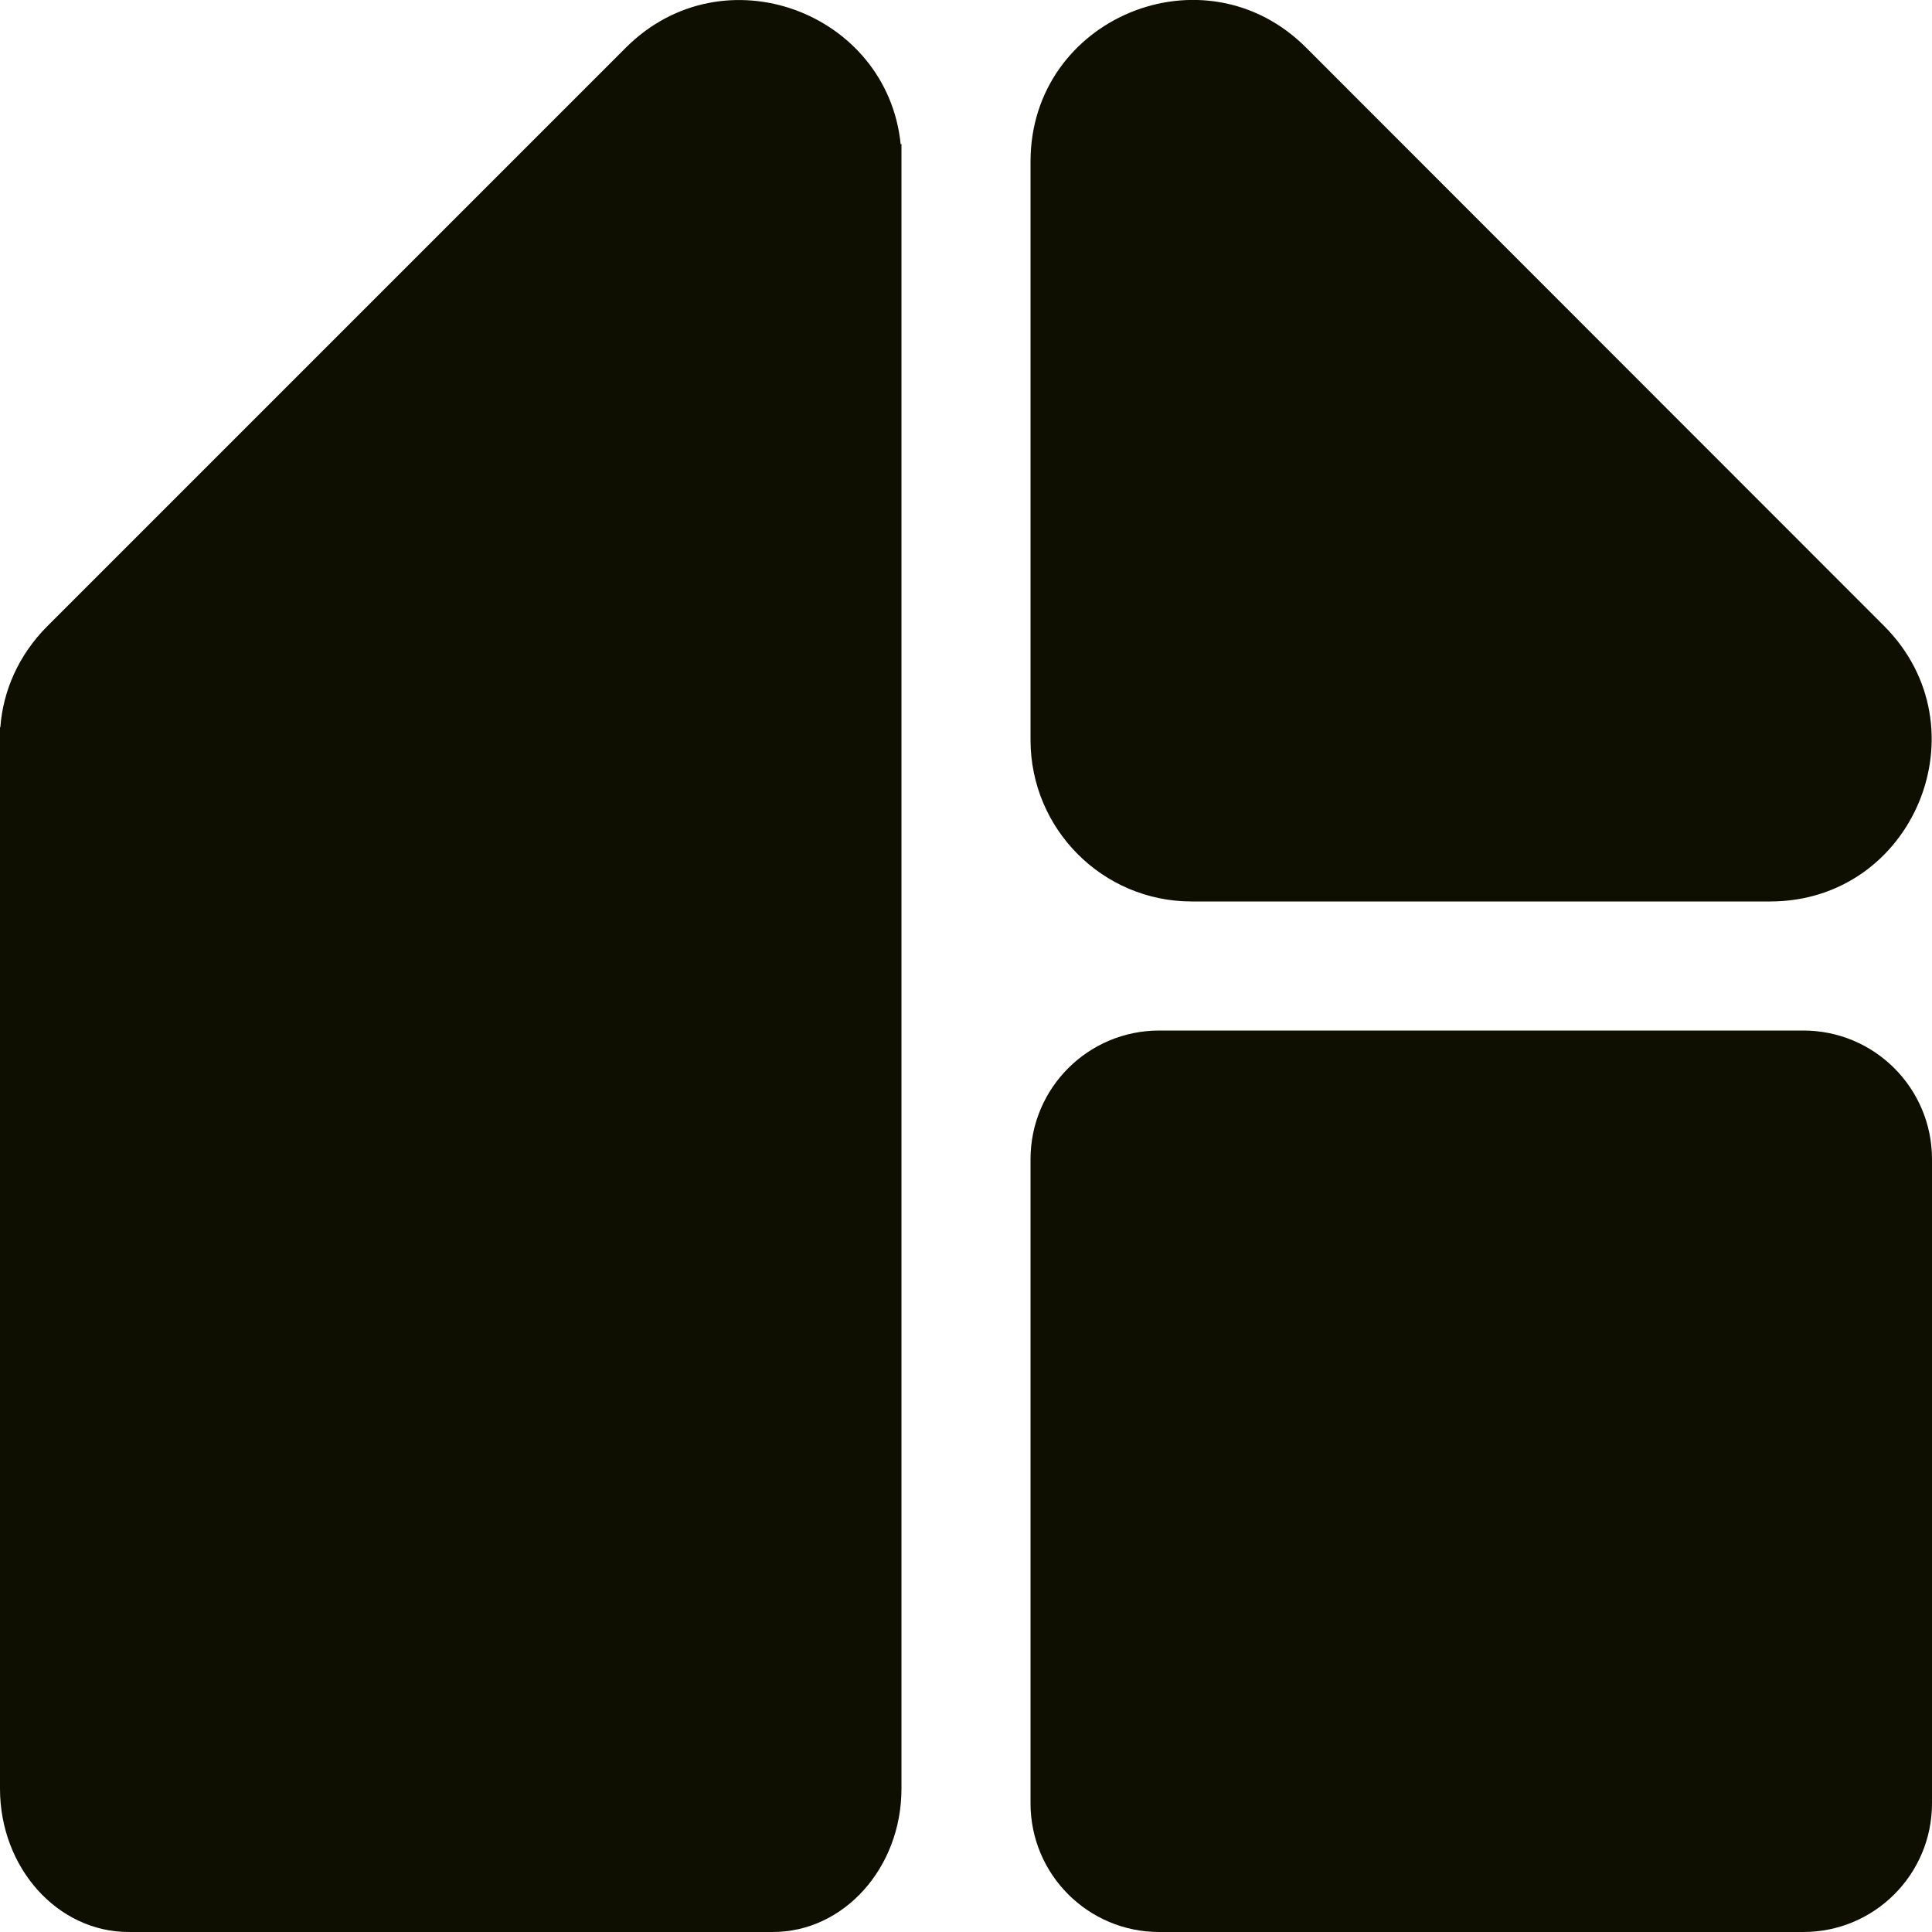
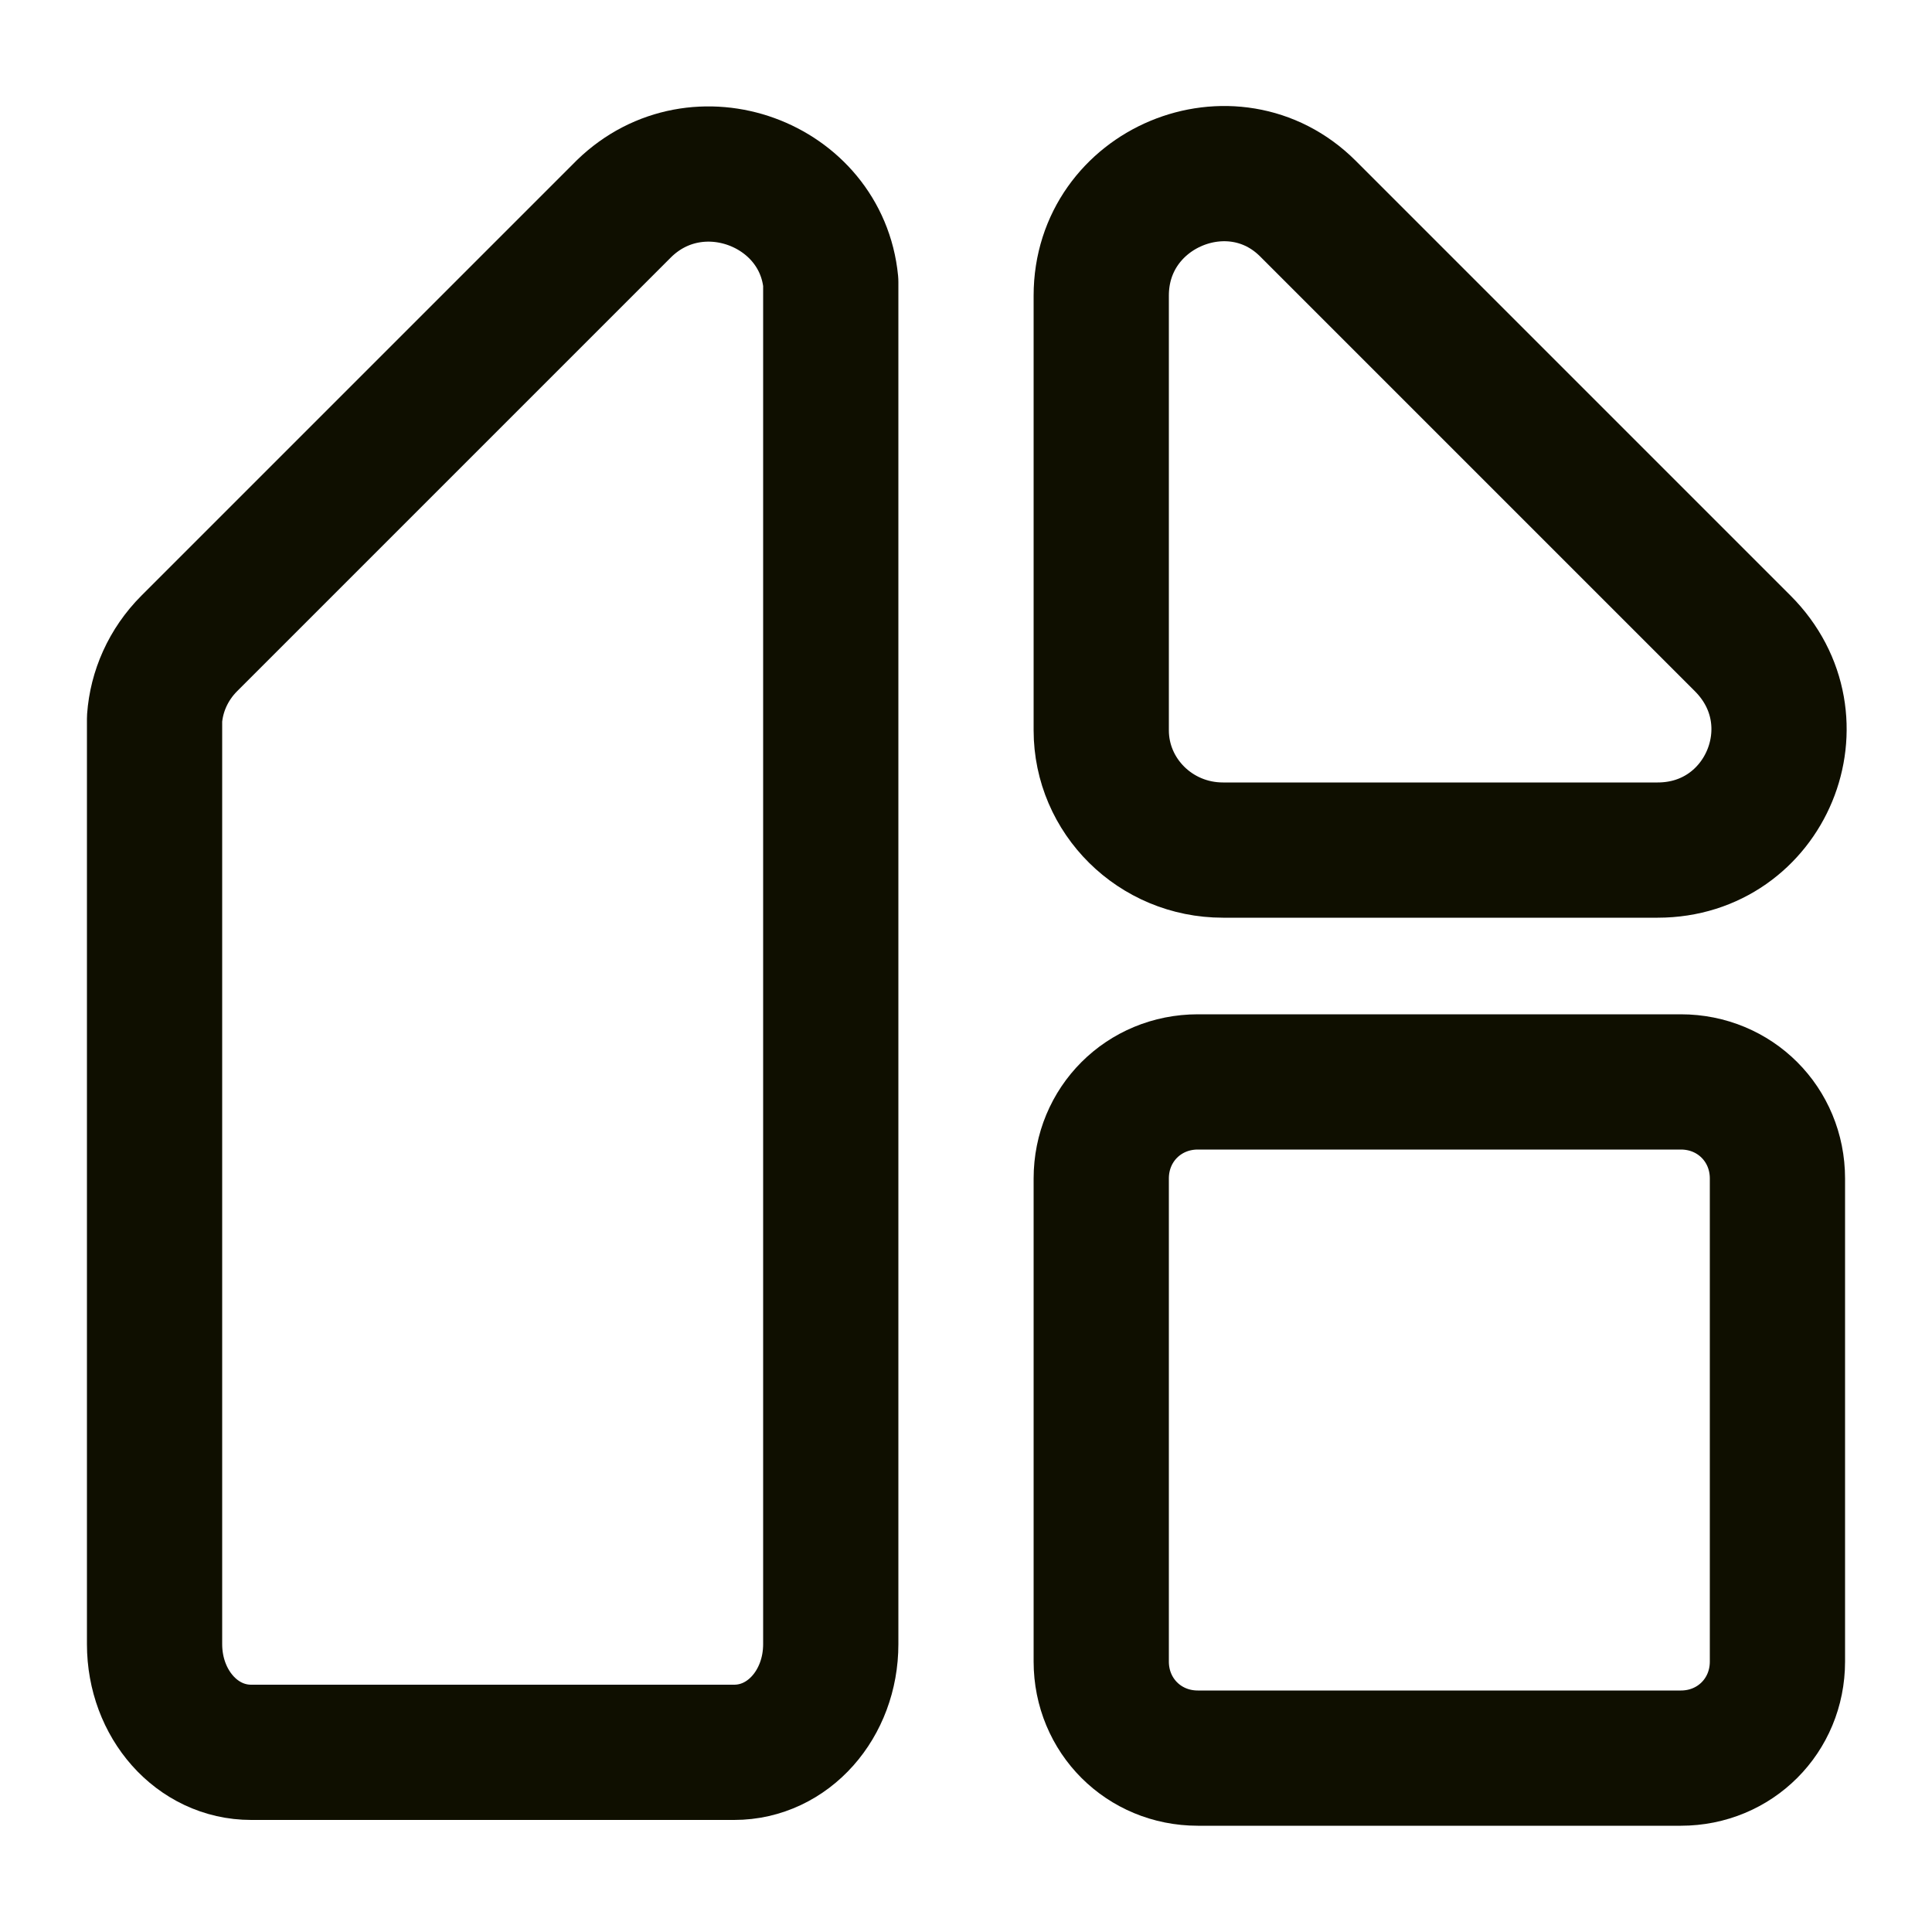
- <svg xmlns="http://www.w3.org/2000/svg" version="1.1" id="Livello_1" x="0px" y="0px" viewBox="0 0 500 500" style="enable-background:new 0 0 500 500;" xml:space="preserve">
+ <svg xmlns="http://www.w3.org/2000/svg" version="1.1" id="Livello_1" x="0px" y="0px" viewBox="0 0 100 100" style="enable-background:new 0 0 100 100;" xml:space="preserve">
+   <style type="text/css">
+ 	.st0{fill:none;stroke:#0F0F00;stroke-width:7;stroke-linecap:round;stroke-linejoin:round;stroke-miterlimit:10;}
+ </style>
  <g>
-     <path style="fill:#0F0F00;" d="M466.7,266.7H300c-18.4,0-33.3,14.9-33.3,33.3v166.7c0,18.4,14.9,33.3,33.3,33.3h166.7   c18.4,0,33.3-14.9,33.3-33.3V300C500,281.6,485.1,266.7,466.7,266.7z" />
-     <path style="fill:#0F0F00;" d="M308.4,233.3h149.7c37.2,0,55.8-45,29.5-71.3L338,12.3c-26.3-26.3-71.3-7.7-71.3,29.5v149.7   C266.7,214.6,285.4,233.3,308.4,233.3z" />
-     <path style="fill:#0F0F00;" d="M162,12.3L12.3,162c-7.6,7.6-11.5,16.9-12.2,26.1L0,188.3v274.6C0,483.4,14.9,500,33.3,500H200   c18.4,0,33.3-16.6,33.3-37.1V191.6V41.8v-4.6l-0.2,0.2C229.7,3.2,187.3-12.9,162,12.3z" />
+     <path class="st0" d="M87,56H62c-2.8,0-5,2.2-5,5v25c0,2.8,2.2,5,5,5h25c2.8,0,5-2.2,5-5V61C92,58.2,89.8,56,87,56z" />
+     <path class="st0" d="M63.3,44h22.5c5.6,0,8.4-6.7,4.4-10.7L67.7,10.8C63.8,6.9,57,9.7,57,15.3v22.5C57,41.2,59.8,44,63.3,44z" />
+     <path class="st0" d="M32.3,10.8L9.8,33.3c-1.1,1.1-1.7,2.5-1.8,3.9l0,0v47.9c0,3.1,2.2,5.6,5,5.6h25c2.8,0,5-2.5,5-5.6V37.7V15.3   v-0.7l0,0C42.5,9.5,36.1,7.1,32.3,10.8z" />
  </g>
</svg>
